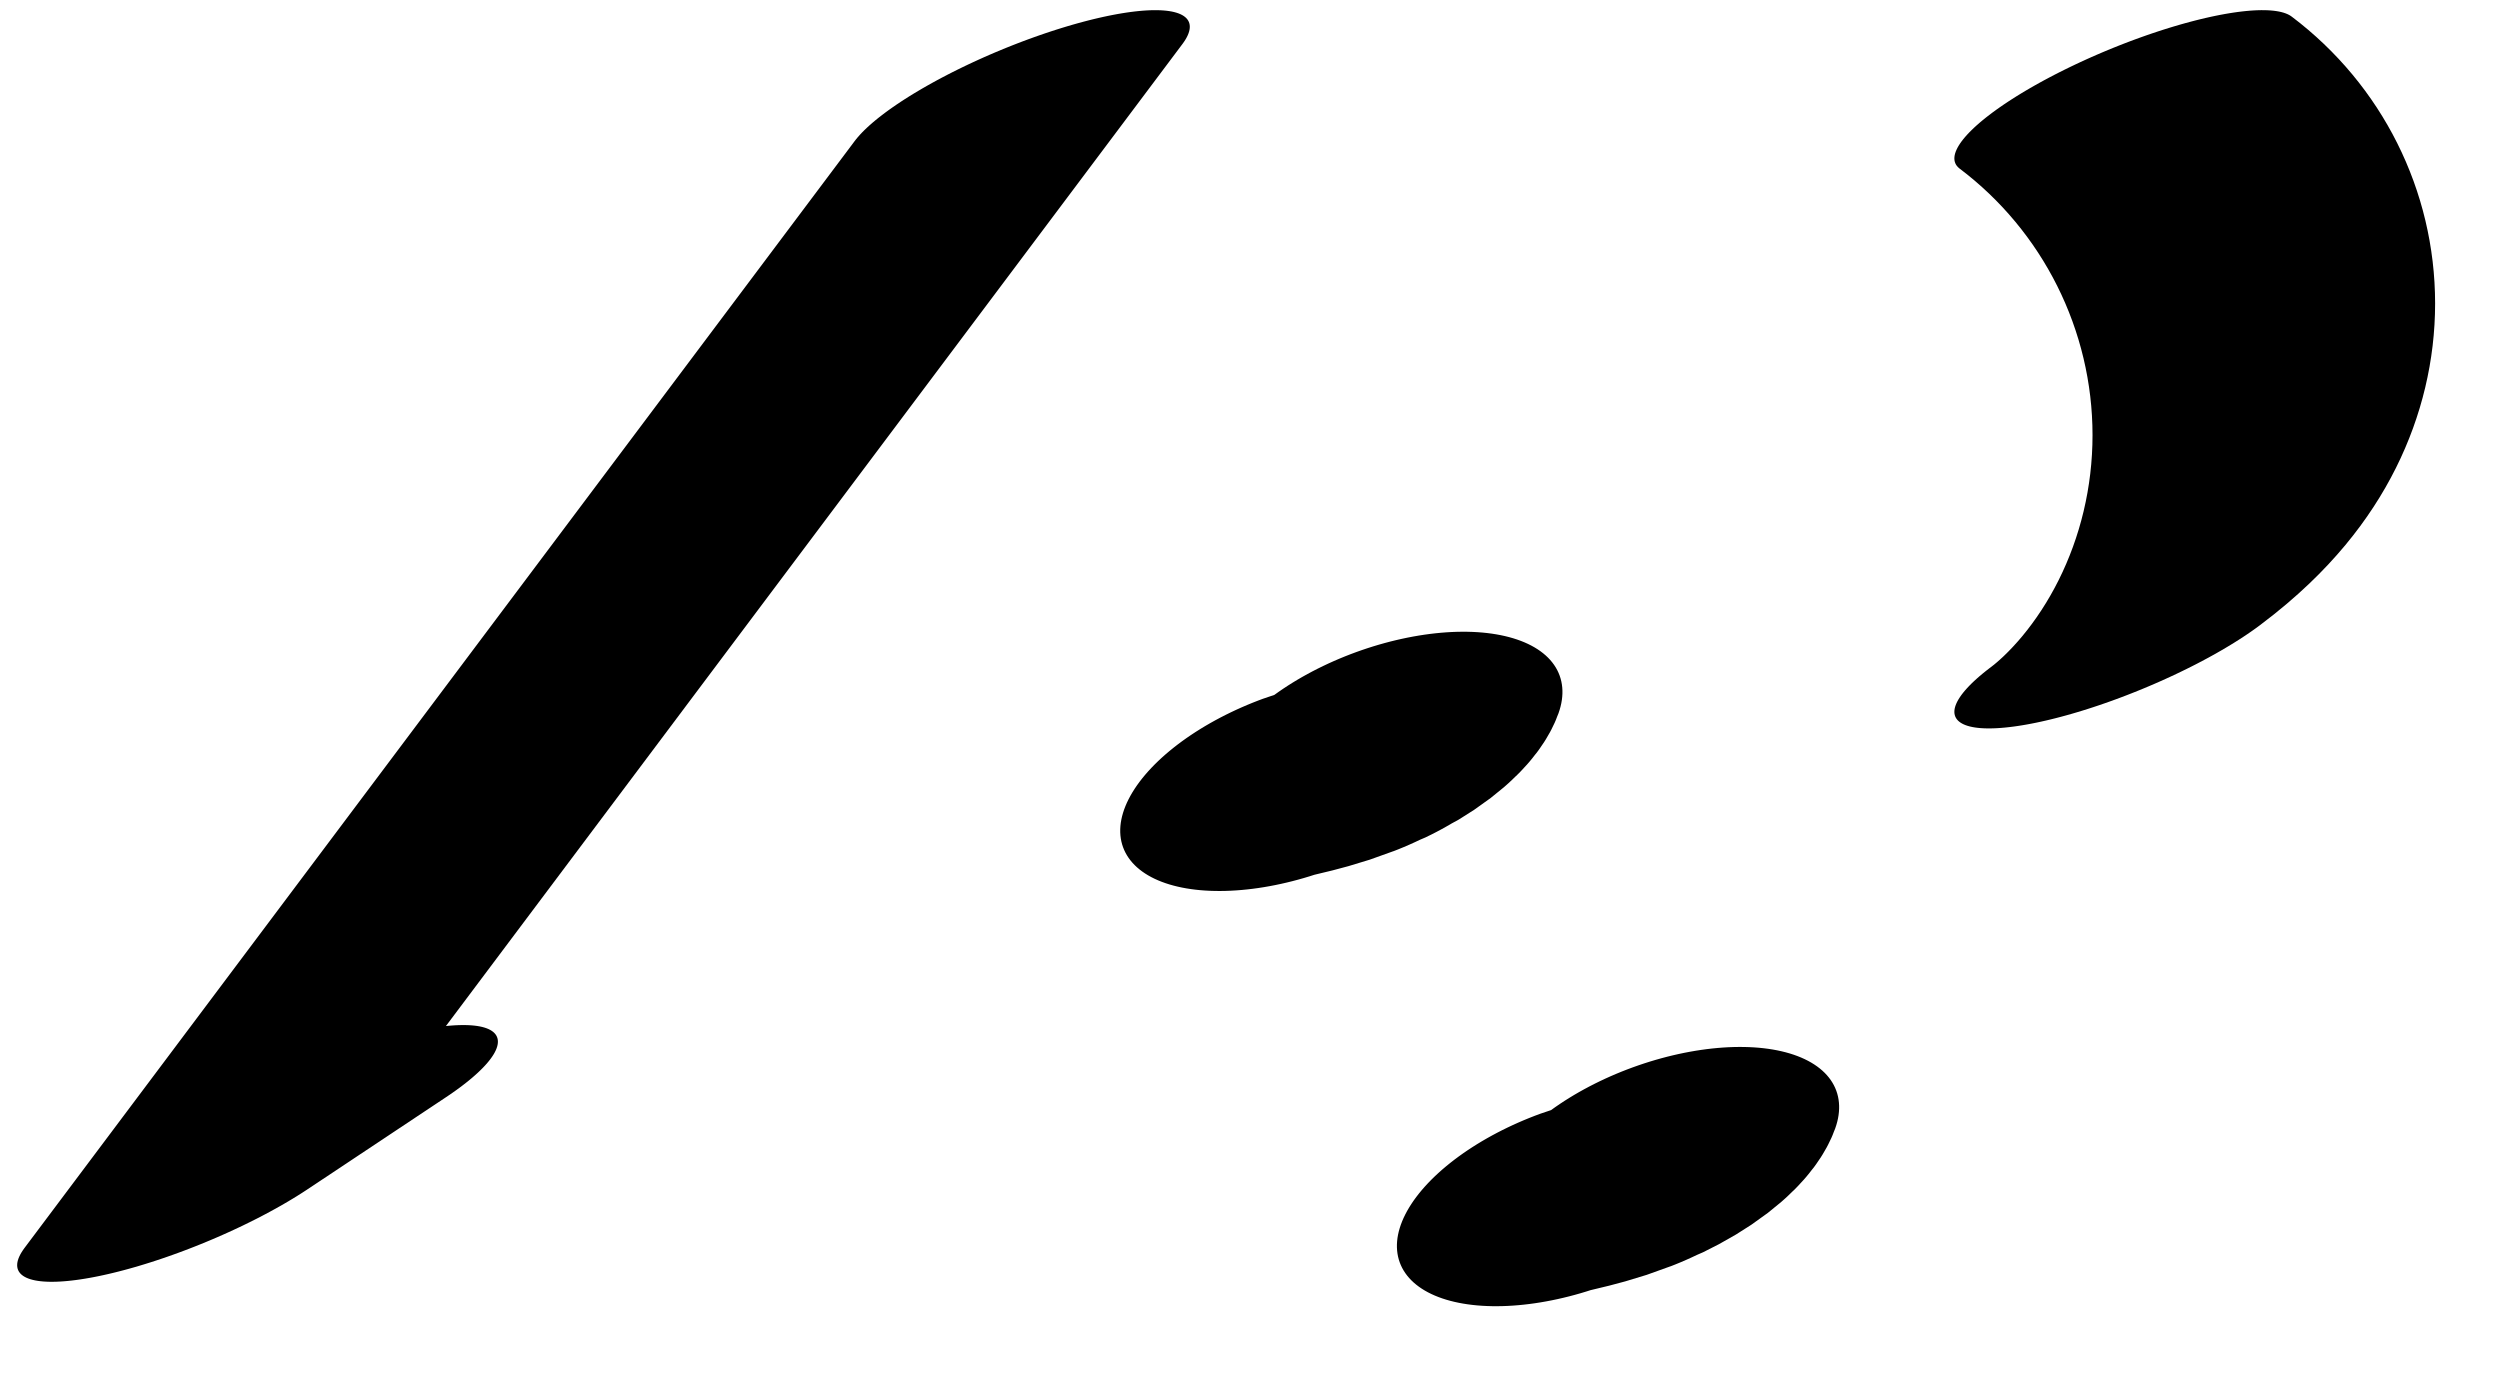
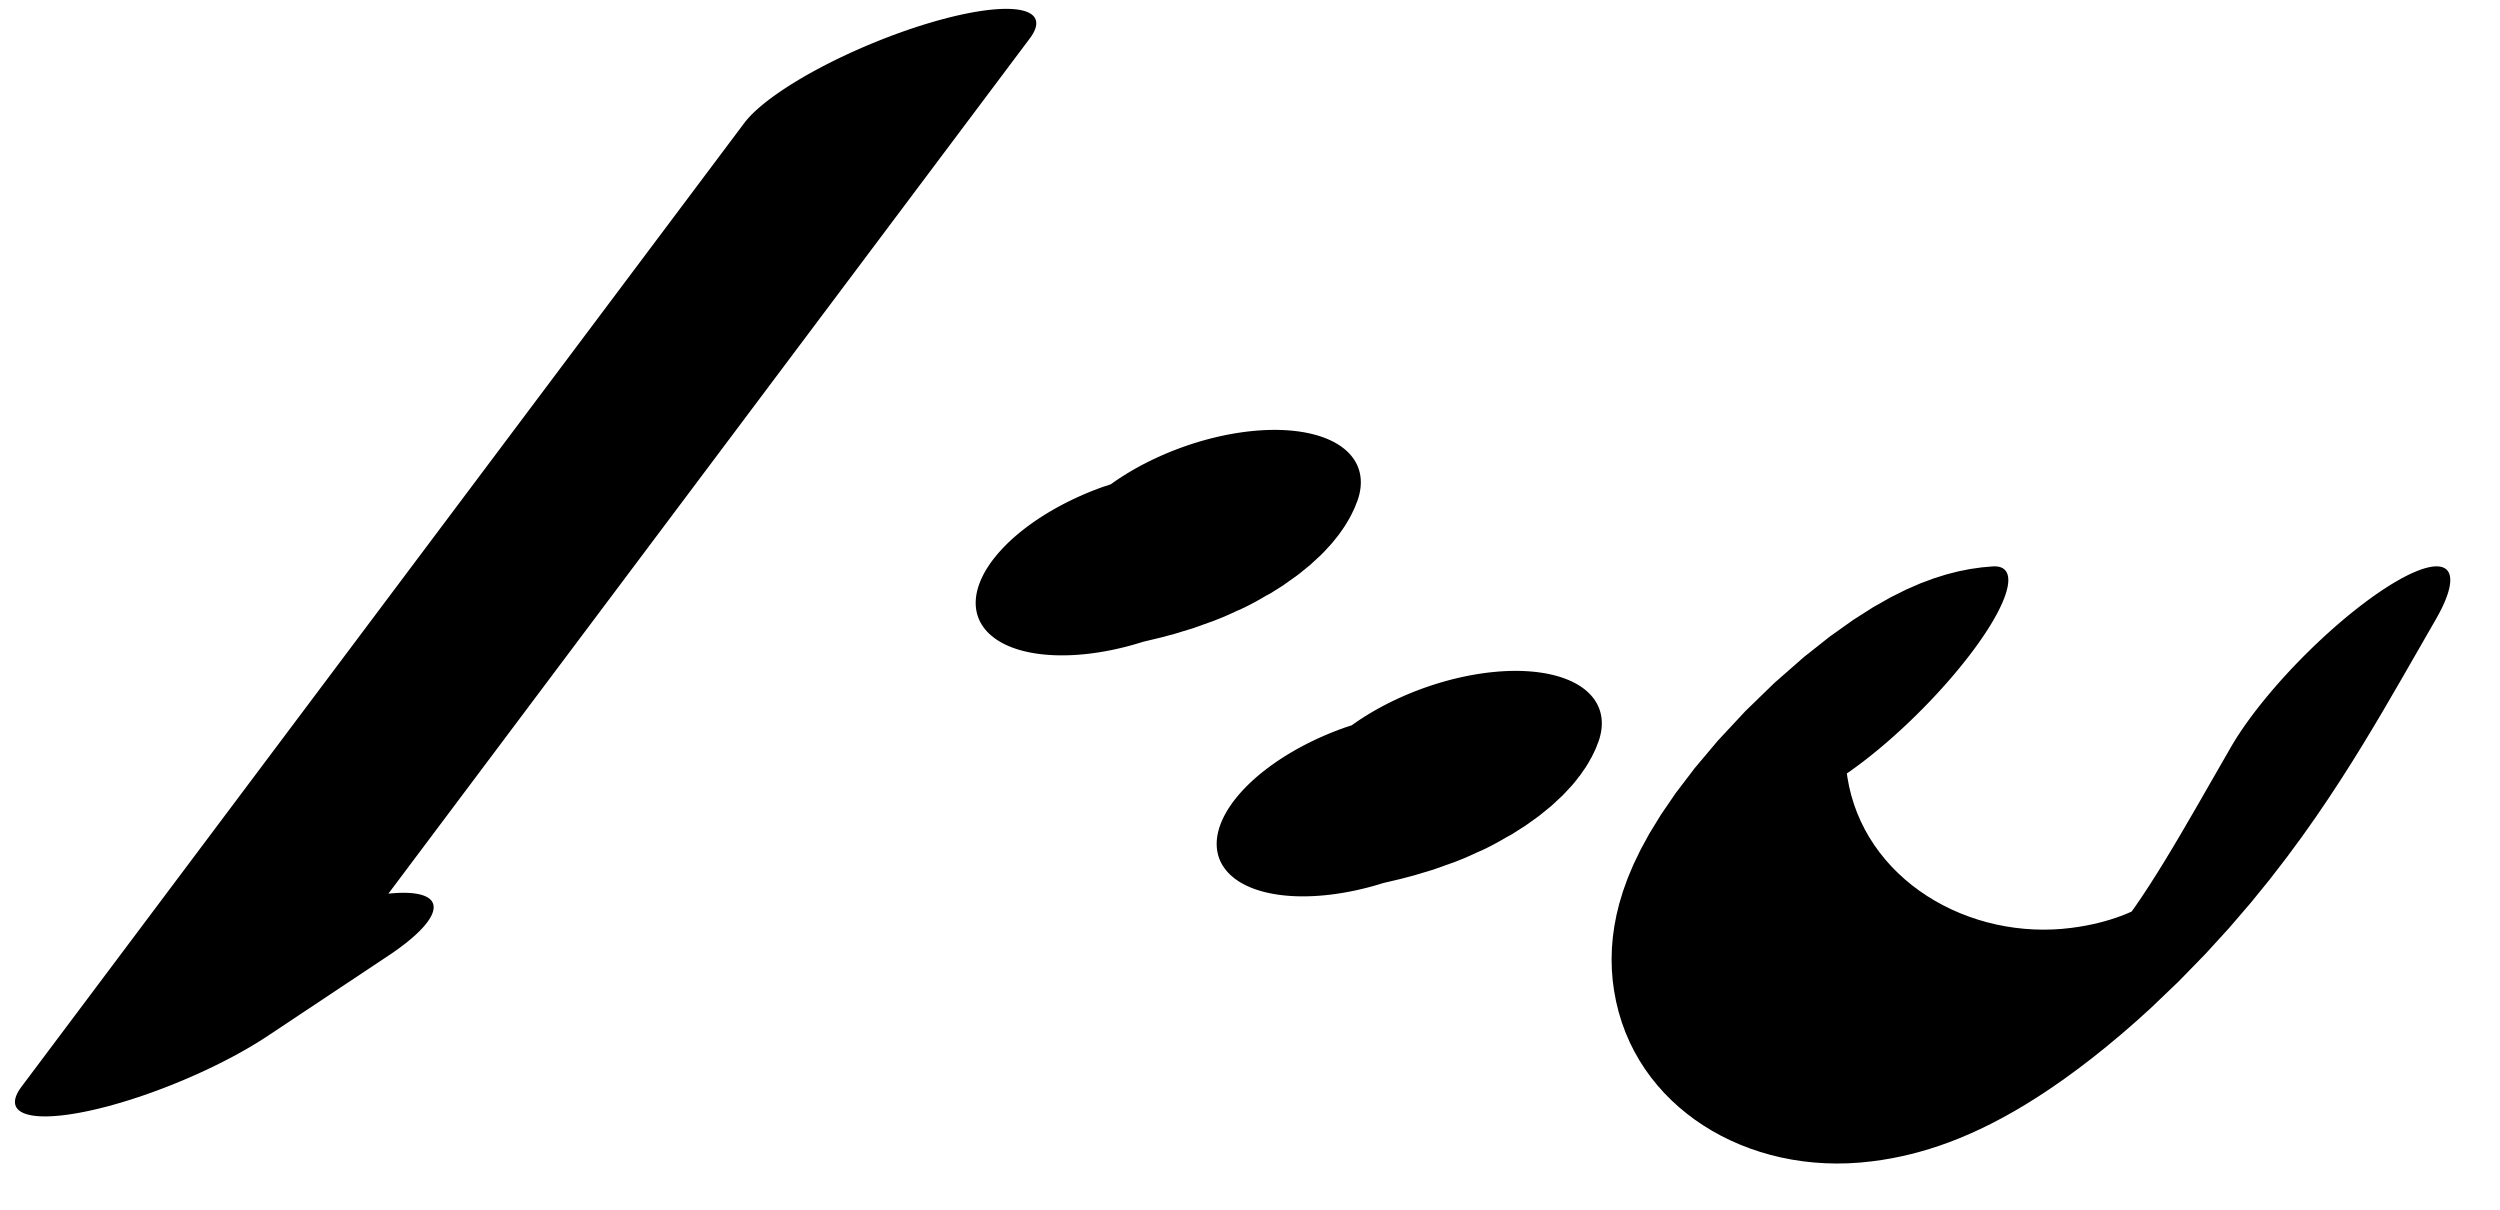
- <svg xmlns="http://www.w3.org/2000/svg" width="27" height="15" viewBox="0 0 27 15">
+ <svg xmlns="http://www.w3.org/2000/svg" width="31" height="15" viewBox="0 0 31 15">
  <path fill="none" stroke-width="32.529" stroke-linecap="round" stroke-linejoin="round" stroke="rgb(0%, 0%, 0%)" stroke-opacity="1" stroke-miterlimit="10" d="M 126.738 284.991 L 21.751 36.331 L 36.109 47.62 " transform="matrix(0.113137, -0.0468644, -0.0117155, -0.0282833, 0, 15)" />
-   <path fill="none" stroke-width="38.044" stroke-linecap="round" stroke-linejoin="round" stroke="rgb(0%, 0%, 0%)" stroke-opacity="1" stroke-miterlimit="10" d="M 147.818 25.943 C 151.62 25.973 155.979 22.48 158.46 28.426 " transform="matrix(0.097754, -0.0355797, -0.0177892, -0.048877, 0, 15)" />
-   <path fill="none" stroke-width="38.044" stroke-linecap="round" stroke-linejoin="round" stroke="rgb(0%, 0%, 0%)" stroke-opacity="1" stroke-miterlimit="10" d="M 160.068 -74.722 C 163.905 -74.718 168.229 -78.186 170.71 -72.239 " transform="matrix(0.097754, -0.0355797, -0.0177892, -0.048877, 0, 15)" />
-   <path fill="none" stroke-width="32.529" stroke-linecap="round" stroke-linejoin="round" stroke="rgb(0%, 0%, 0%)" stroke-opacity="1" stroke-miterlimit="10" d="M 198.27 -44.845 C 207.54 -35.345 215.192 -8.8 218.866 26.684 C 222.54 62.167 221.81 102.462 216.947 135.519 " transform="matrix(0.113137, -0.0468644, -0.0117155, -0.0282833, 0, 15)" />
+   <path fill="none" stroke-width="38.044" stroke-linecap="round" stroke-linejoin="round" stroke="rgb(0%, 0%, 0%)" stroke-opacity="1" stroke-miterlimit="10" d="M 152.737 52.972 C 156.525 52.931 160.898 49.509 163.365 55.385 " transform="matrix(0.097754, -0.0355797, -0.0177892, -0.048877, 0, 15)" />
+   <path fill="none" stroke-width="38.044" stroke-linecap="round" stroke-linejoin="round" stroke="rgb(0%, 0%, 0%)" stroke-opacity="1" stroke-miterlimit="10" d="M 169.906 -20.665 C 173.73 -20.731 178.054 -24.199 180.534 -18.252 " transform="matrix(0.097754, -0.0355797, -0.0177892, -0.048877, 0, 15)" />
+   <path fill="none" stroke-width="35.167" stroke-linecap="round" stroke-linejoin="round" stroke="rgb(0%, 0%, 0%)" stroke-opacity="1" stroke-miterlimit="10" d="M 187.376 -423.166 C 178.953 -393.379 165.965 -399.239 159.373 -435.569 C 152.244 -474.828 155.687 -529.421 165.599 -560.087 C 181.223 -608.722 202.317 -580.791 221.628 -560.184 " transform="matrix(0.080001, -0.080001, -0.019999, -0.019999, 0, 15)" />
</svg>
